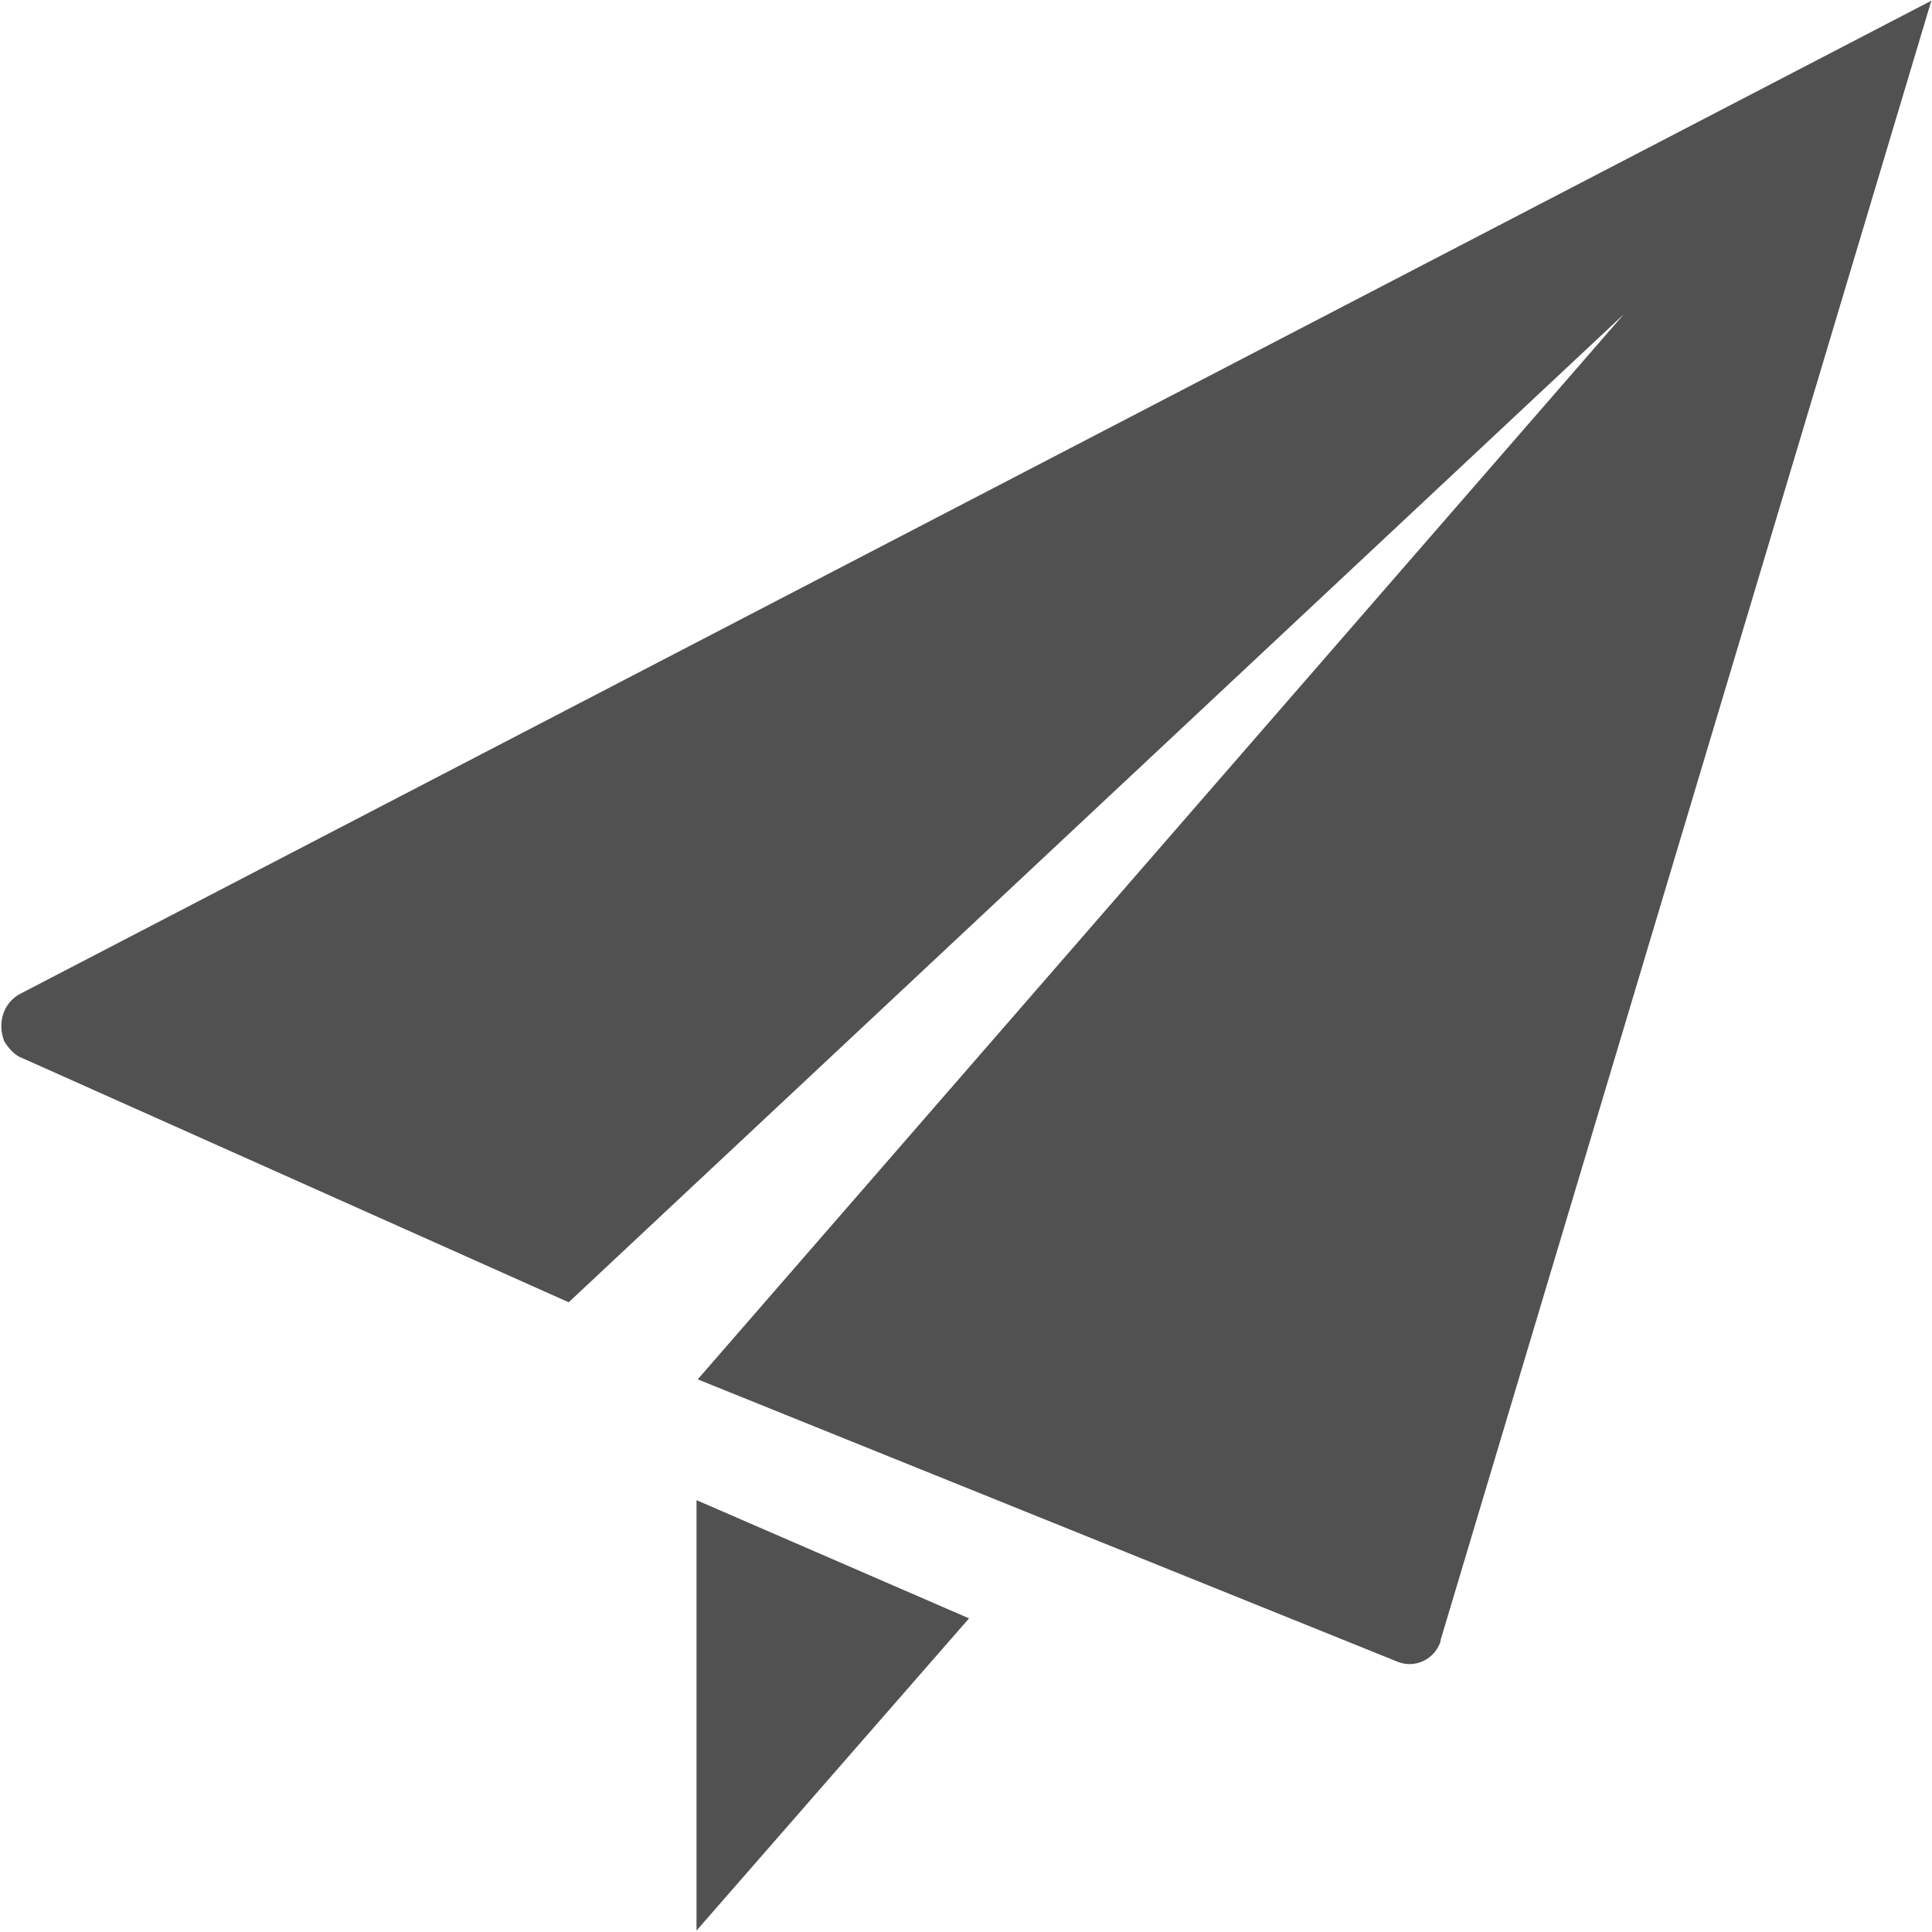
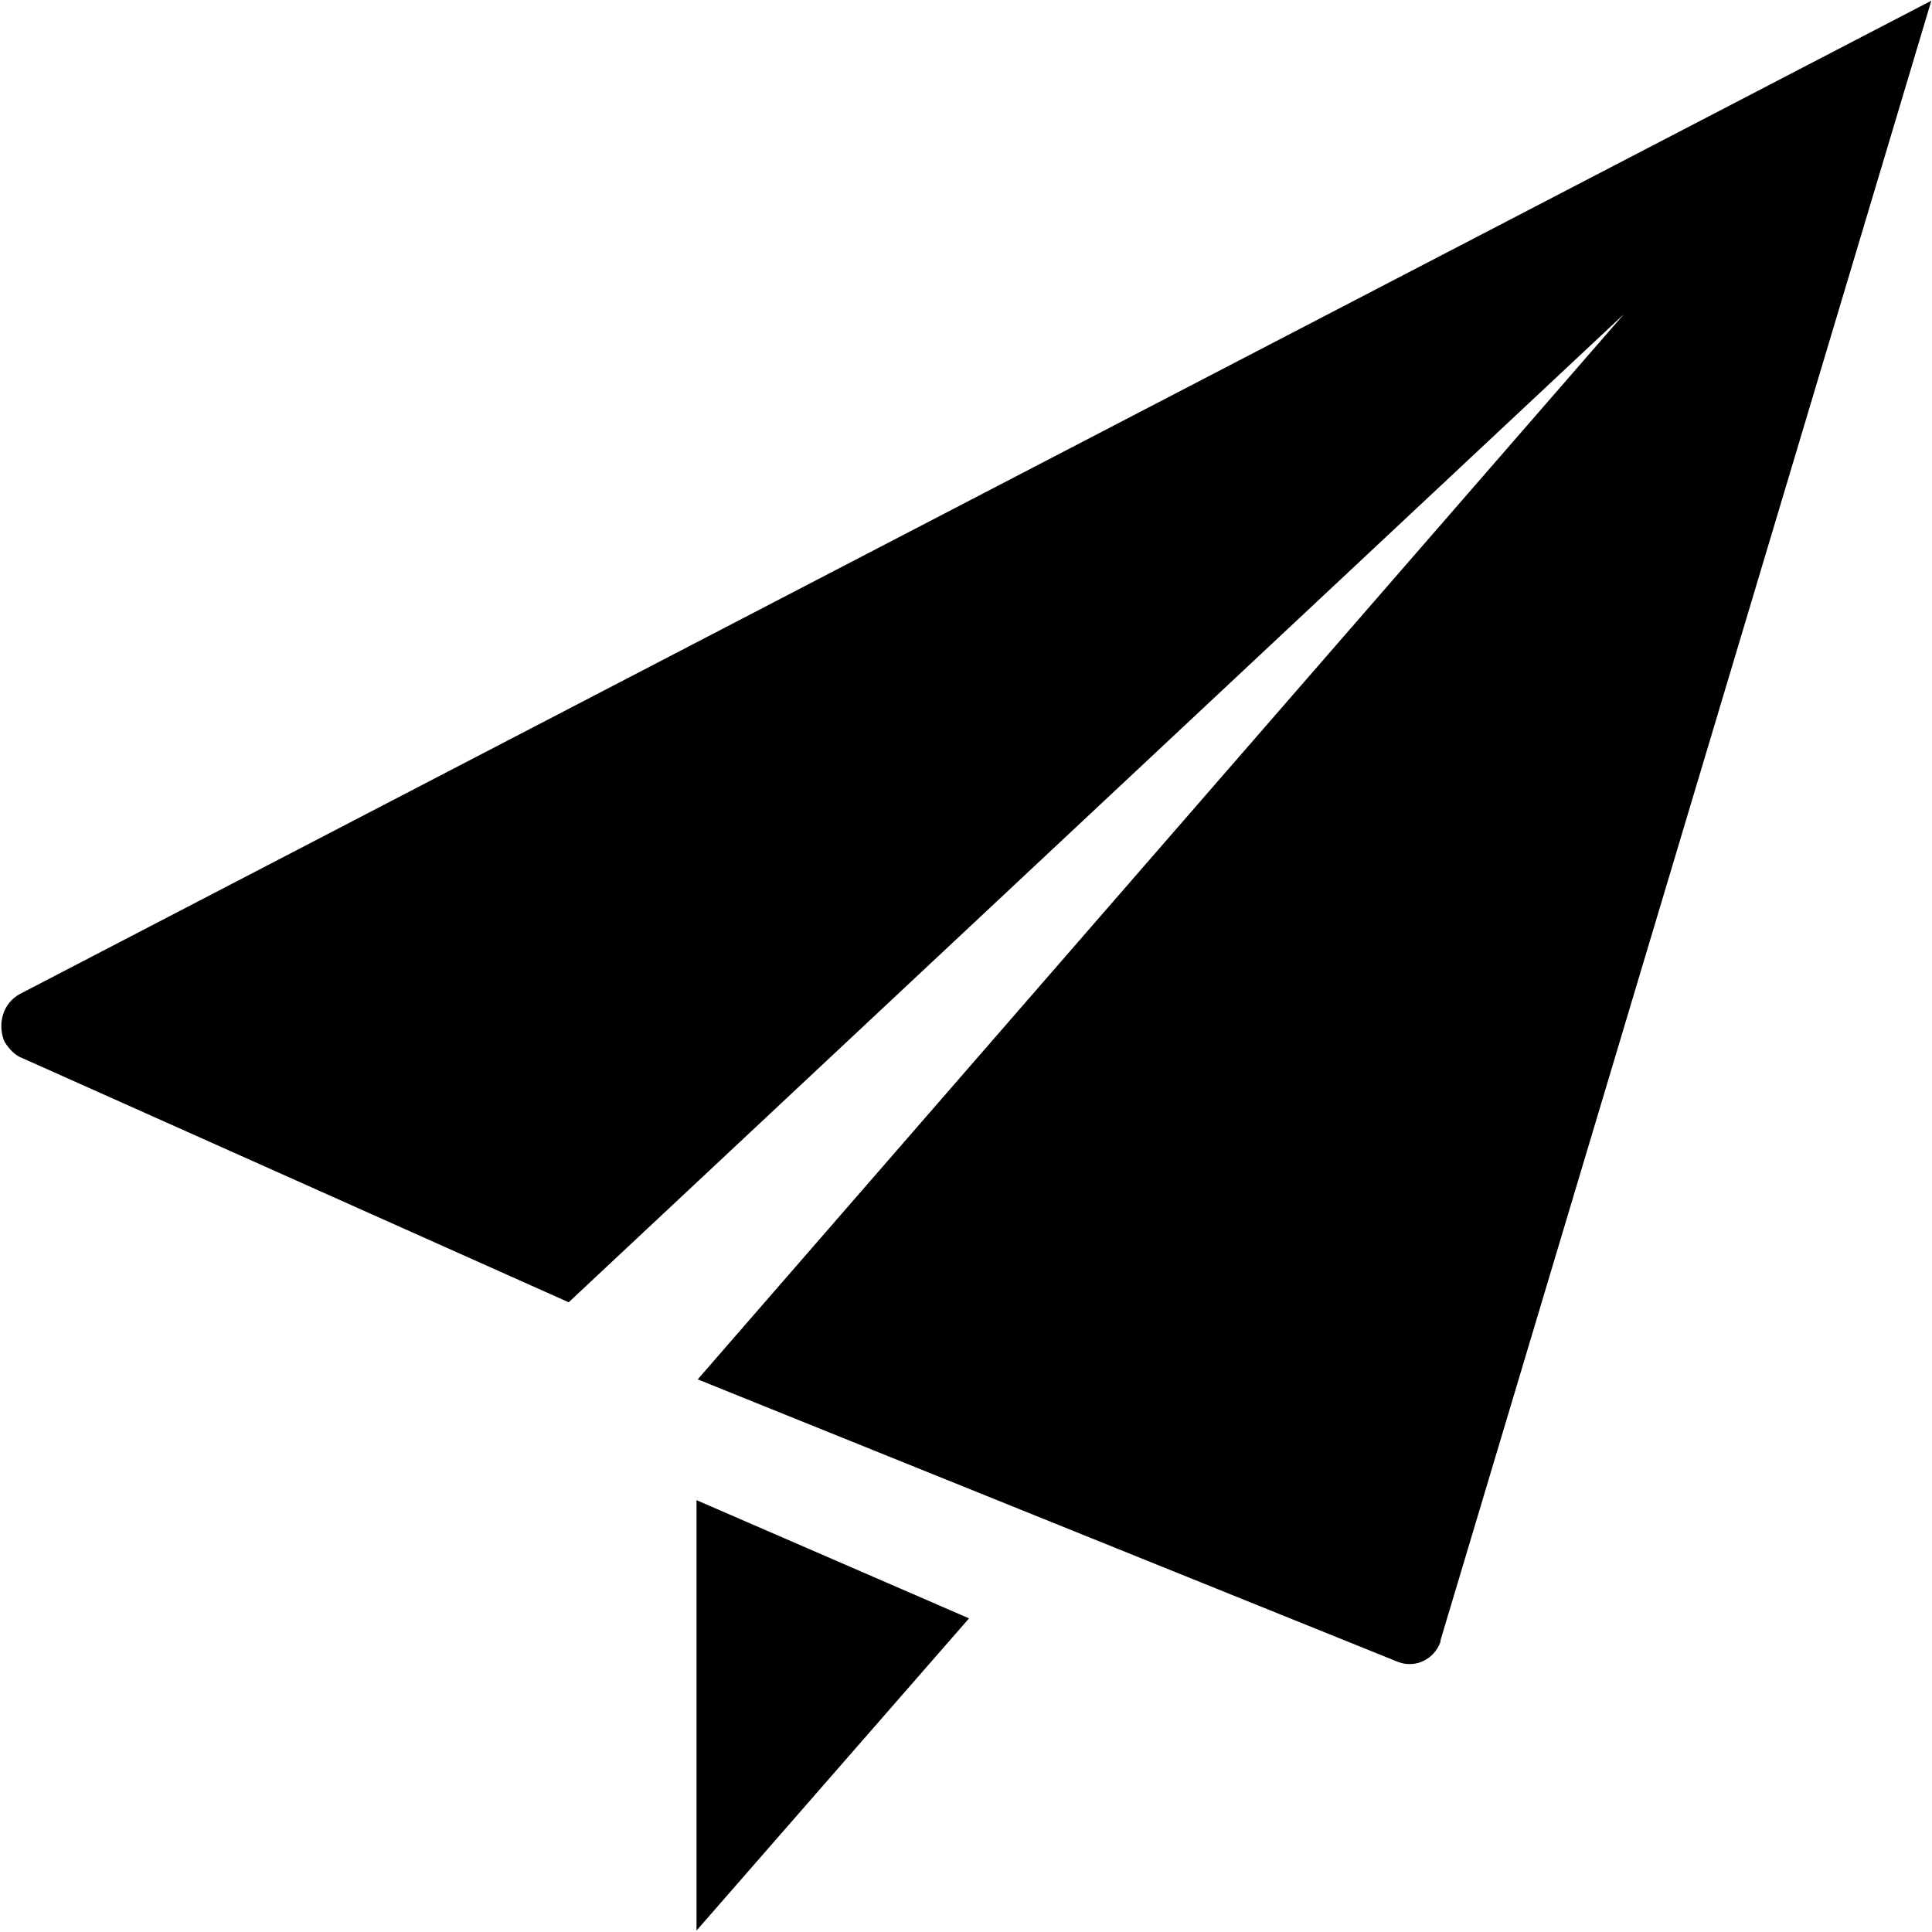
<svg xmlns="http://www.w3.org/2000/svg" class="icon" width="200px" height="200.00px" viewBox="0 0 1024 1024" version="1.1">
-   <path fill="#515151" d="M11.891 560.842l289.526 129.392 559.25-523.688-490.86 564.545 371.344 149.825c8.949 3.399 19.169-1.359 22.368-10.9v-0.68L1023.647 0.376 10.611 526.798c-8.957 4.774-12.148 15.666-8.317 25.199 2.559 4.086 5.758 7.493 9.596 8.853z m357.277 462.398L513.61 857.765l-144.443-62.649v228.132z" />
+   <path d="M11.891 560.842l289.526 129.392 559.25-523.688-490.86 564.545 371.344 149.825c8.949 3.399 19.169-1.359 22.368-10.9v-0.68L1023.647 0.376 10.611 526.798c-8.957 4.774-12.148 15.666-8.317 25.199 2.559 4.086 5.758 7.493 9.596 8.853z m357.277 462.398L513.61 857.765l-144.443-62.649v228.132z" />
</svg>
